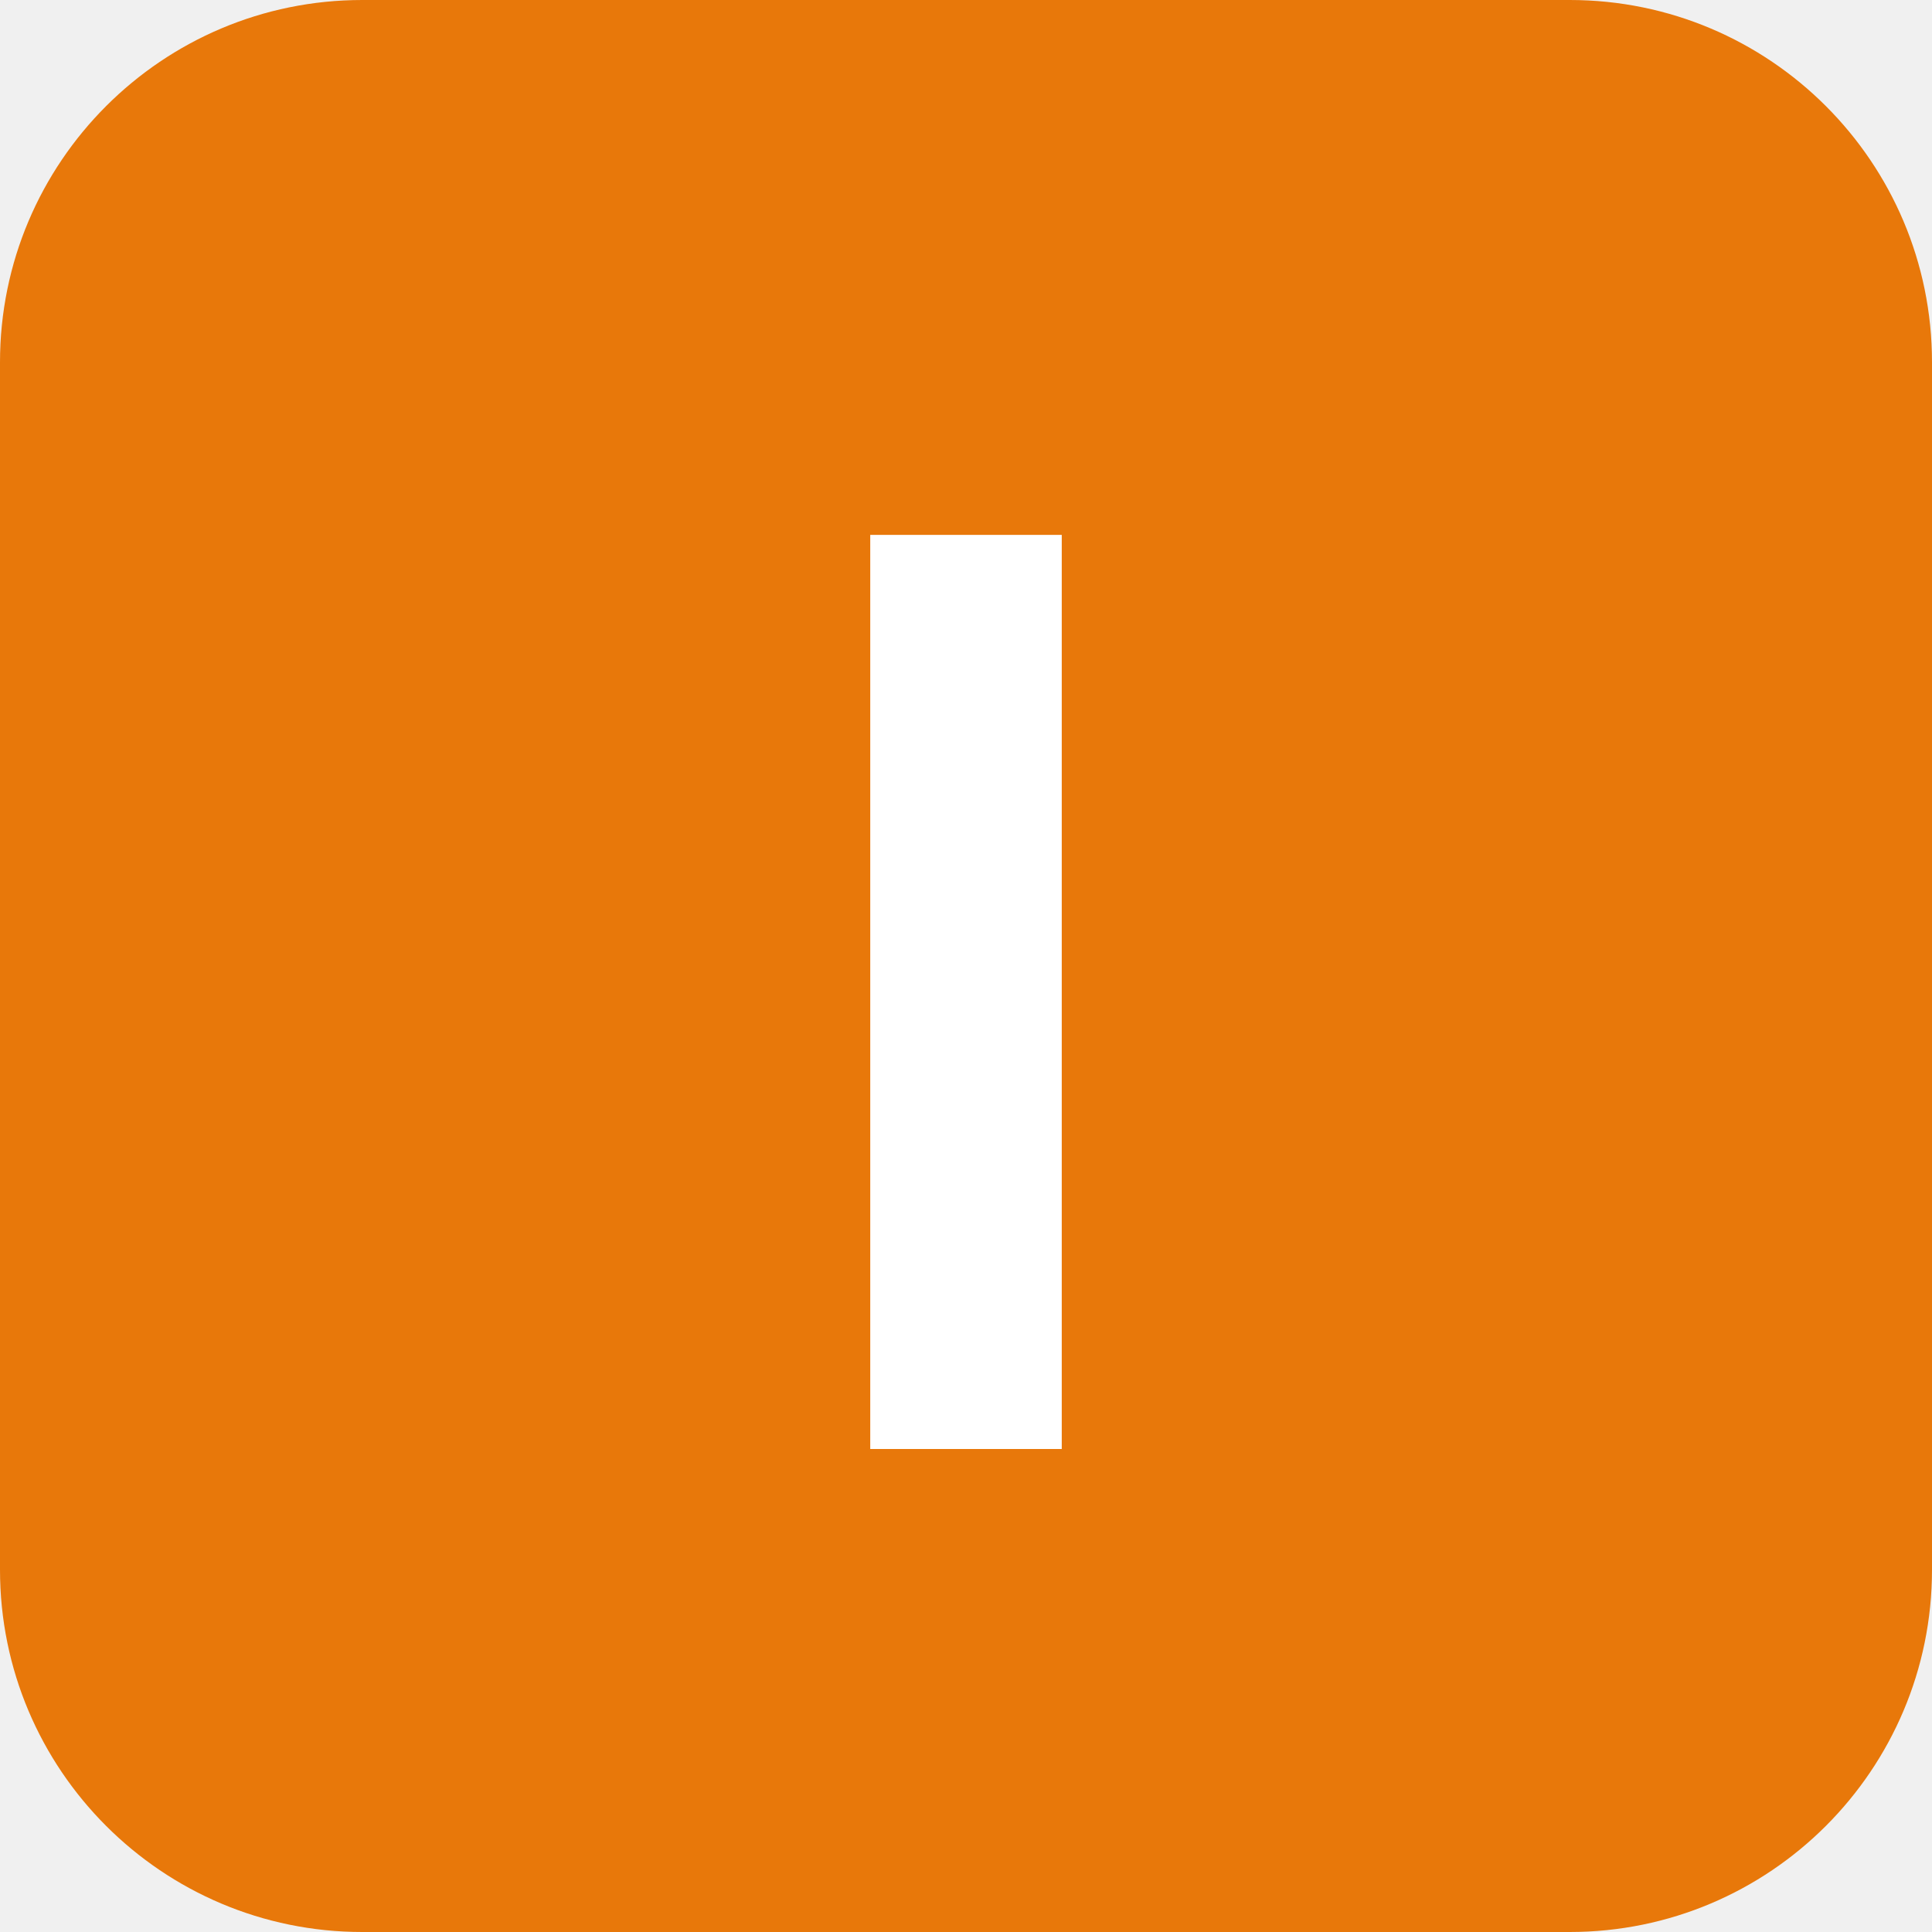
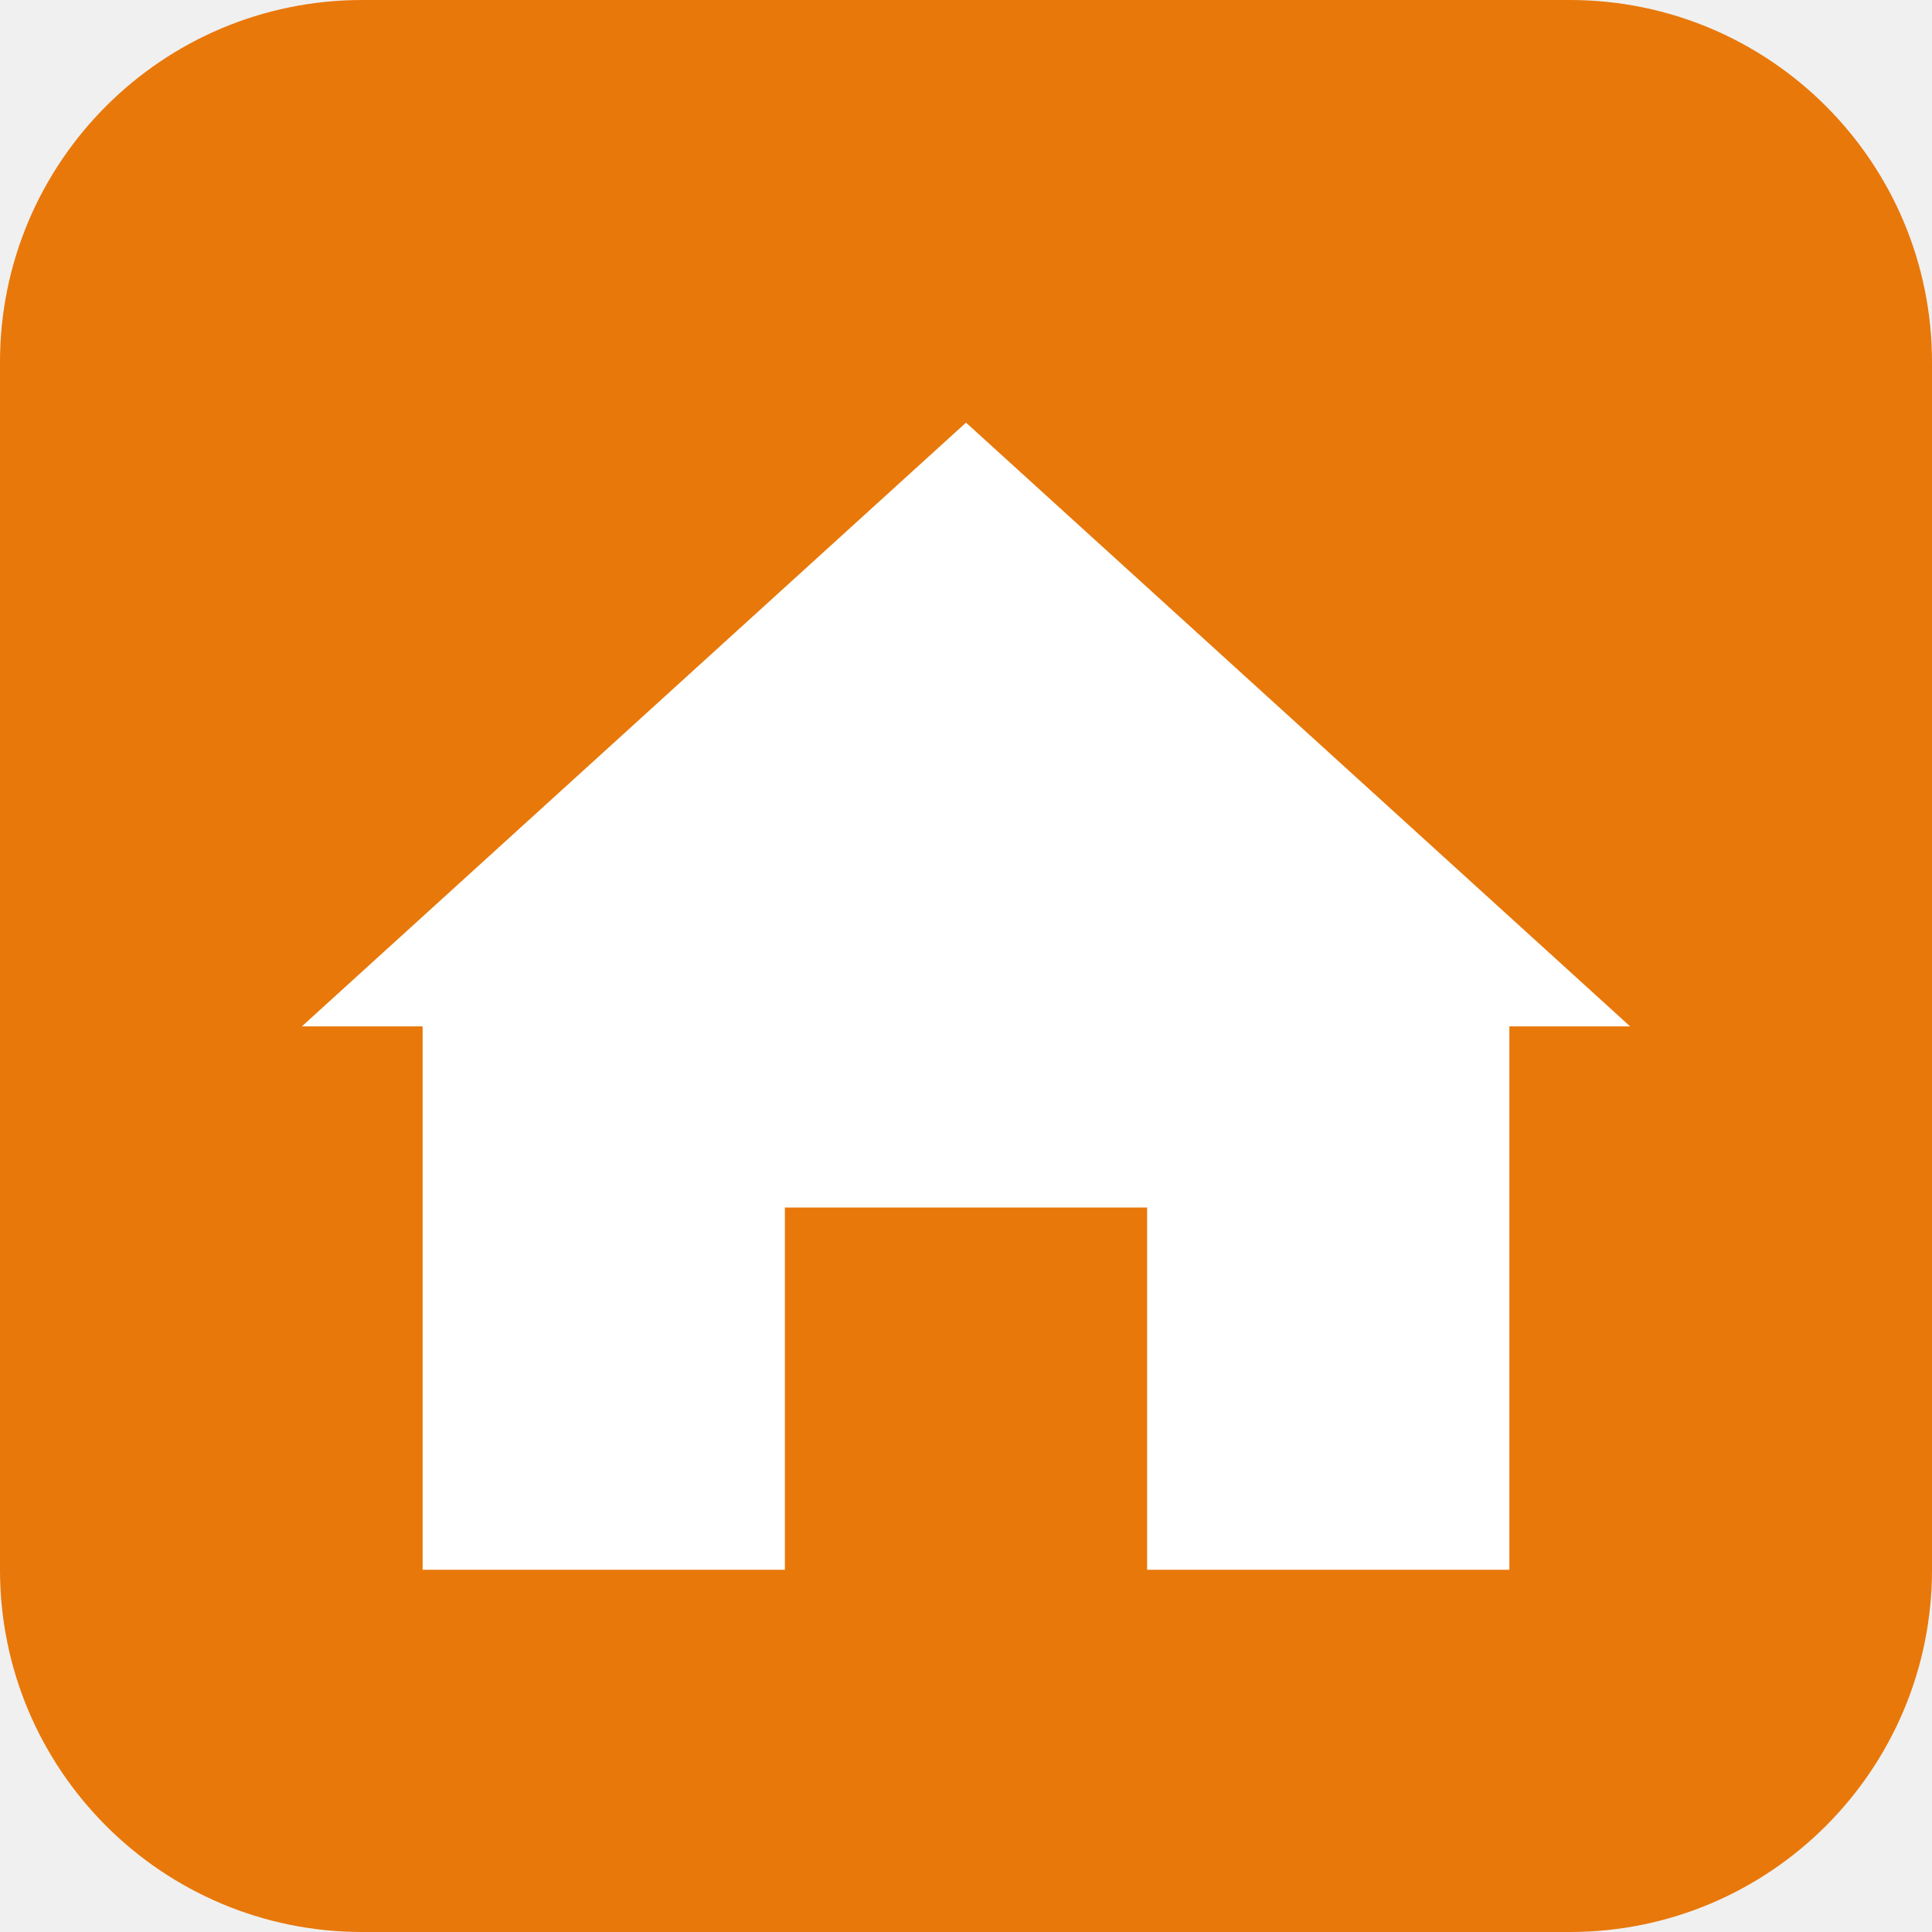
<svg xmlns="http://www.w3.org/2000/svg" viewBox="0 0 32 32">
  <rect width="32" height="32" rx="6" fill="#E8780A" />
-   <text x="16" y="24" font-family="Arial Black, Arial, sans-serif" font-size="22" font-weight="900" text-anchor="middle" fill="#FFFFFF">I</text>
+   <path d="M16 7 L27 17 L25 17 L25 26 L19 26 L19 20 L13 20 L13 26 L7 26 L7 17 L5 17 Z" fill="#FFFFFF" />
</svg>
